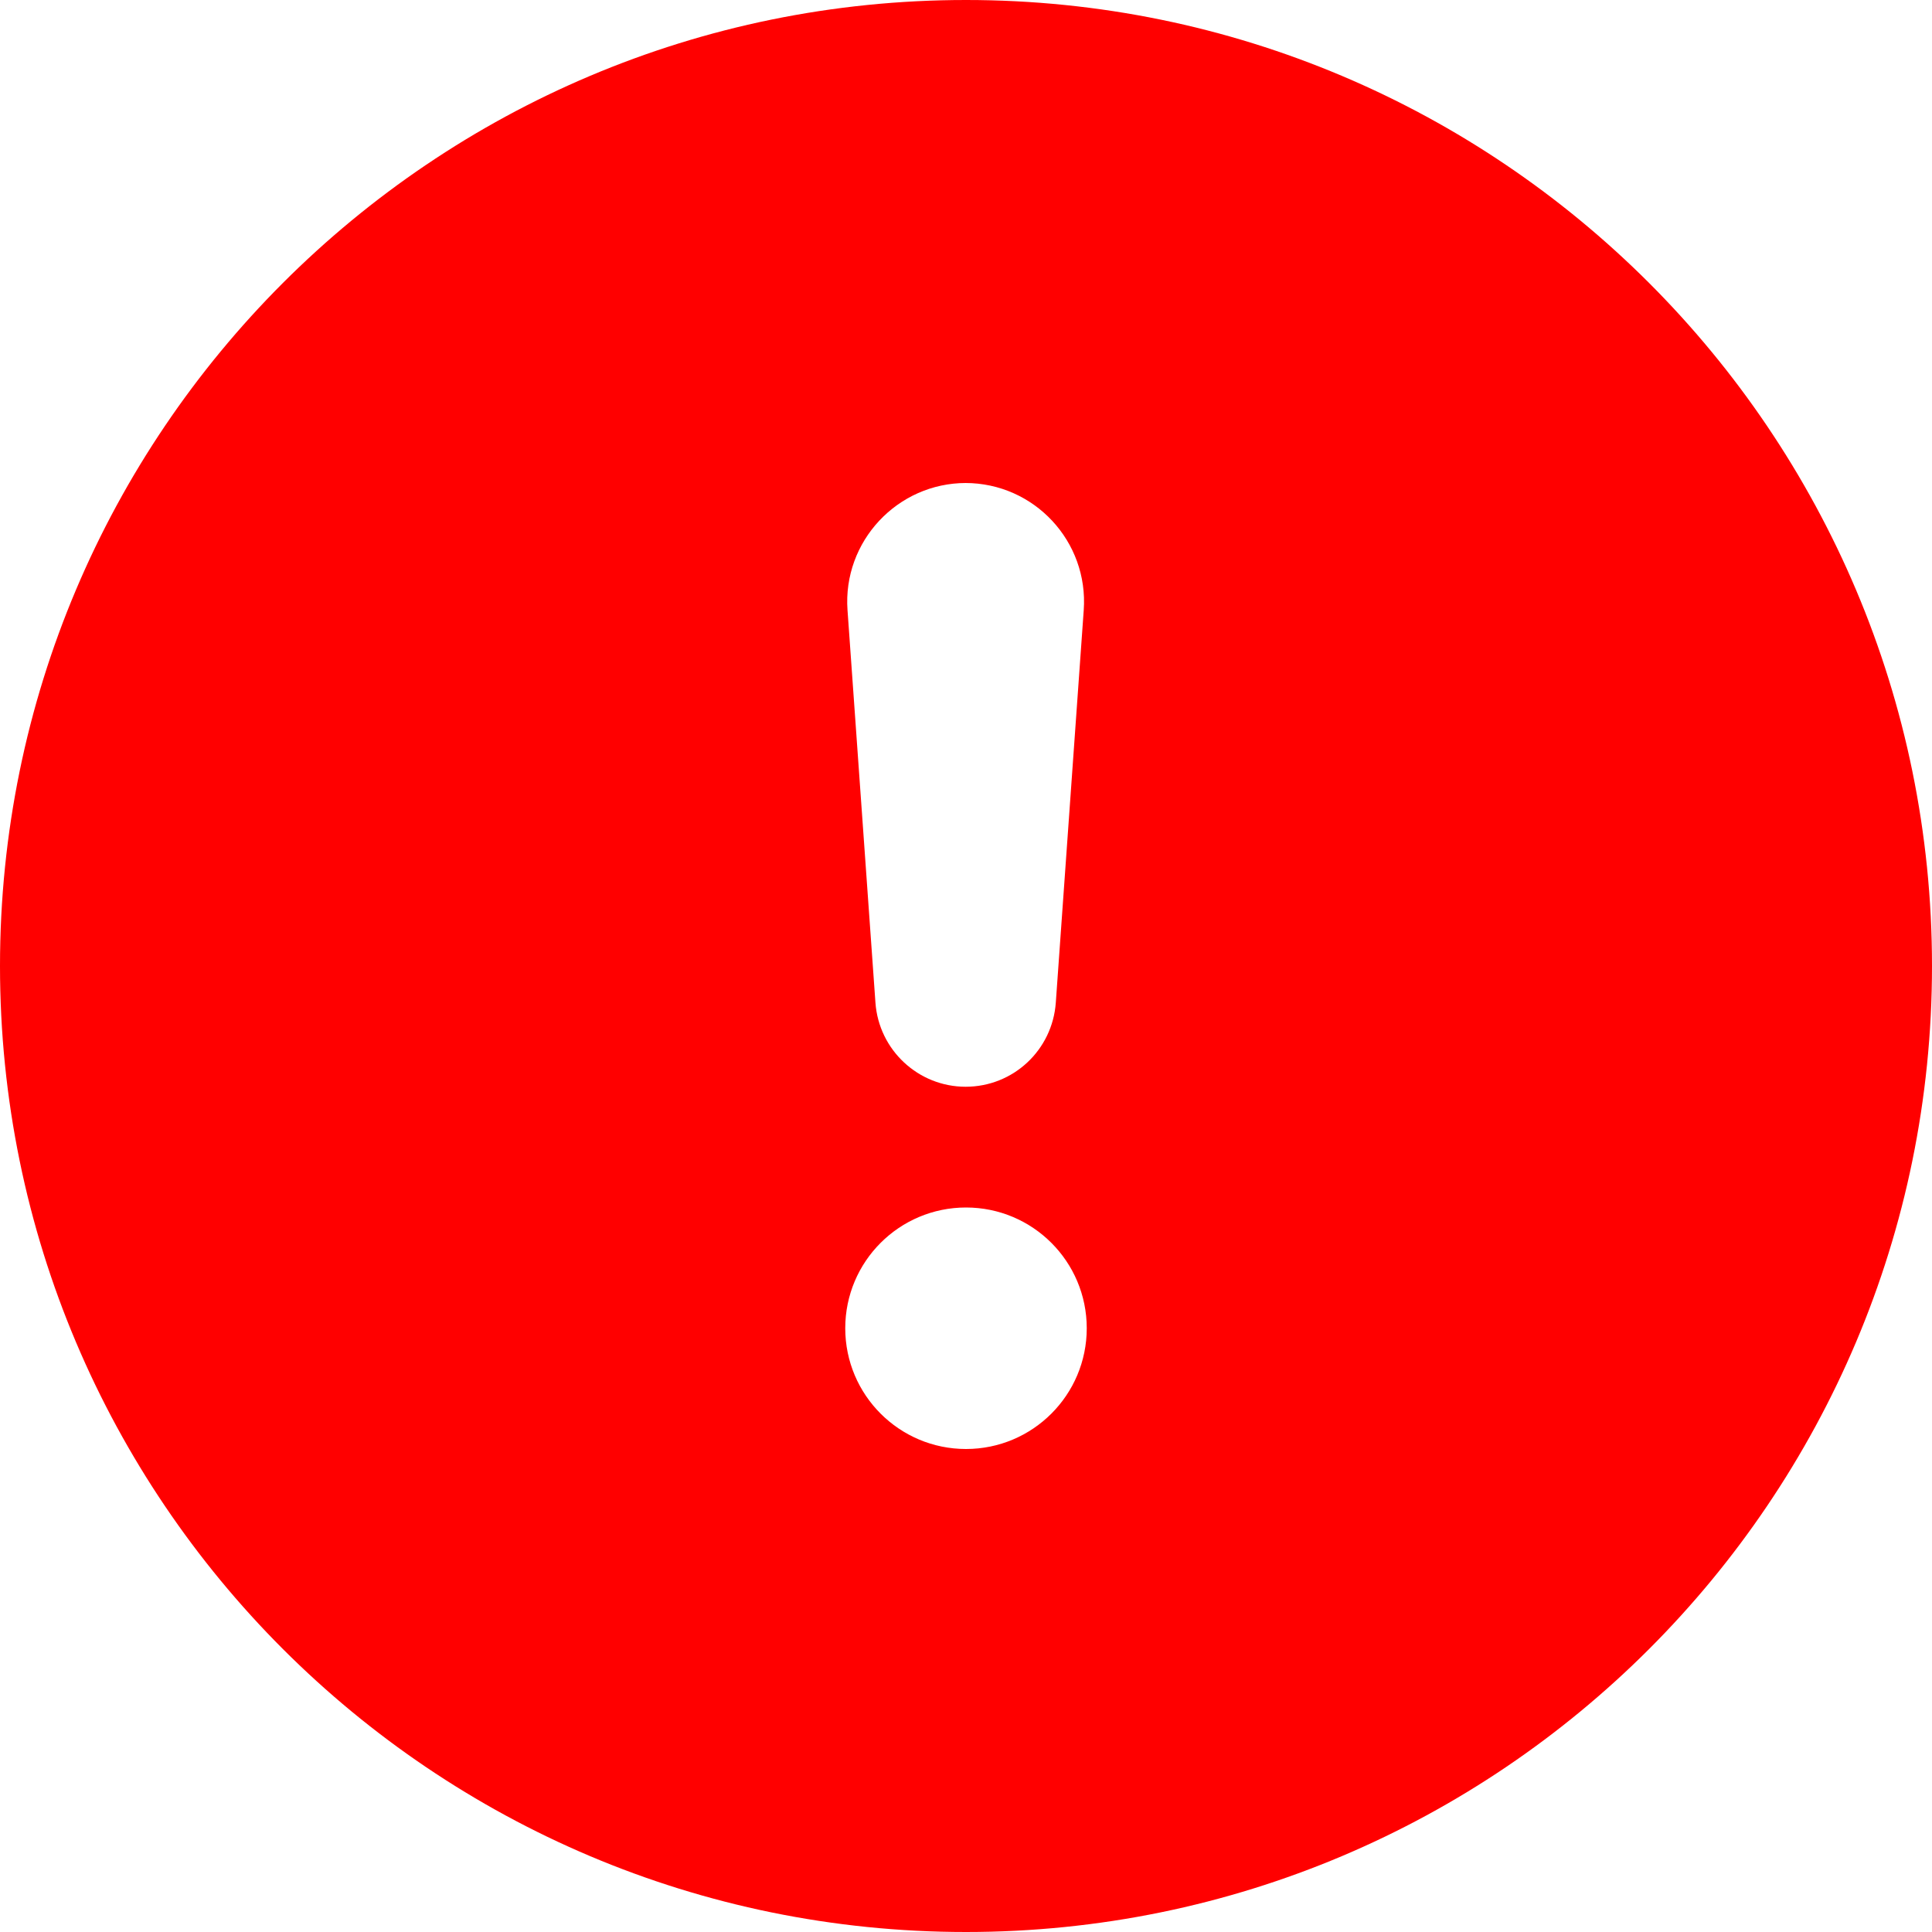
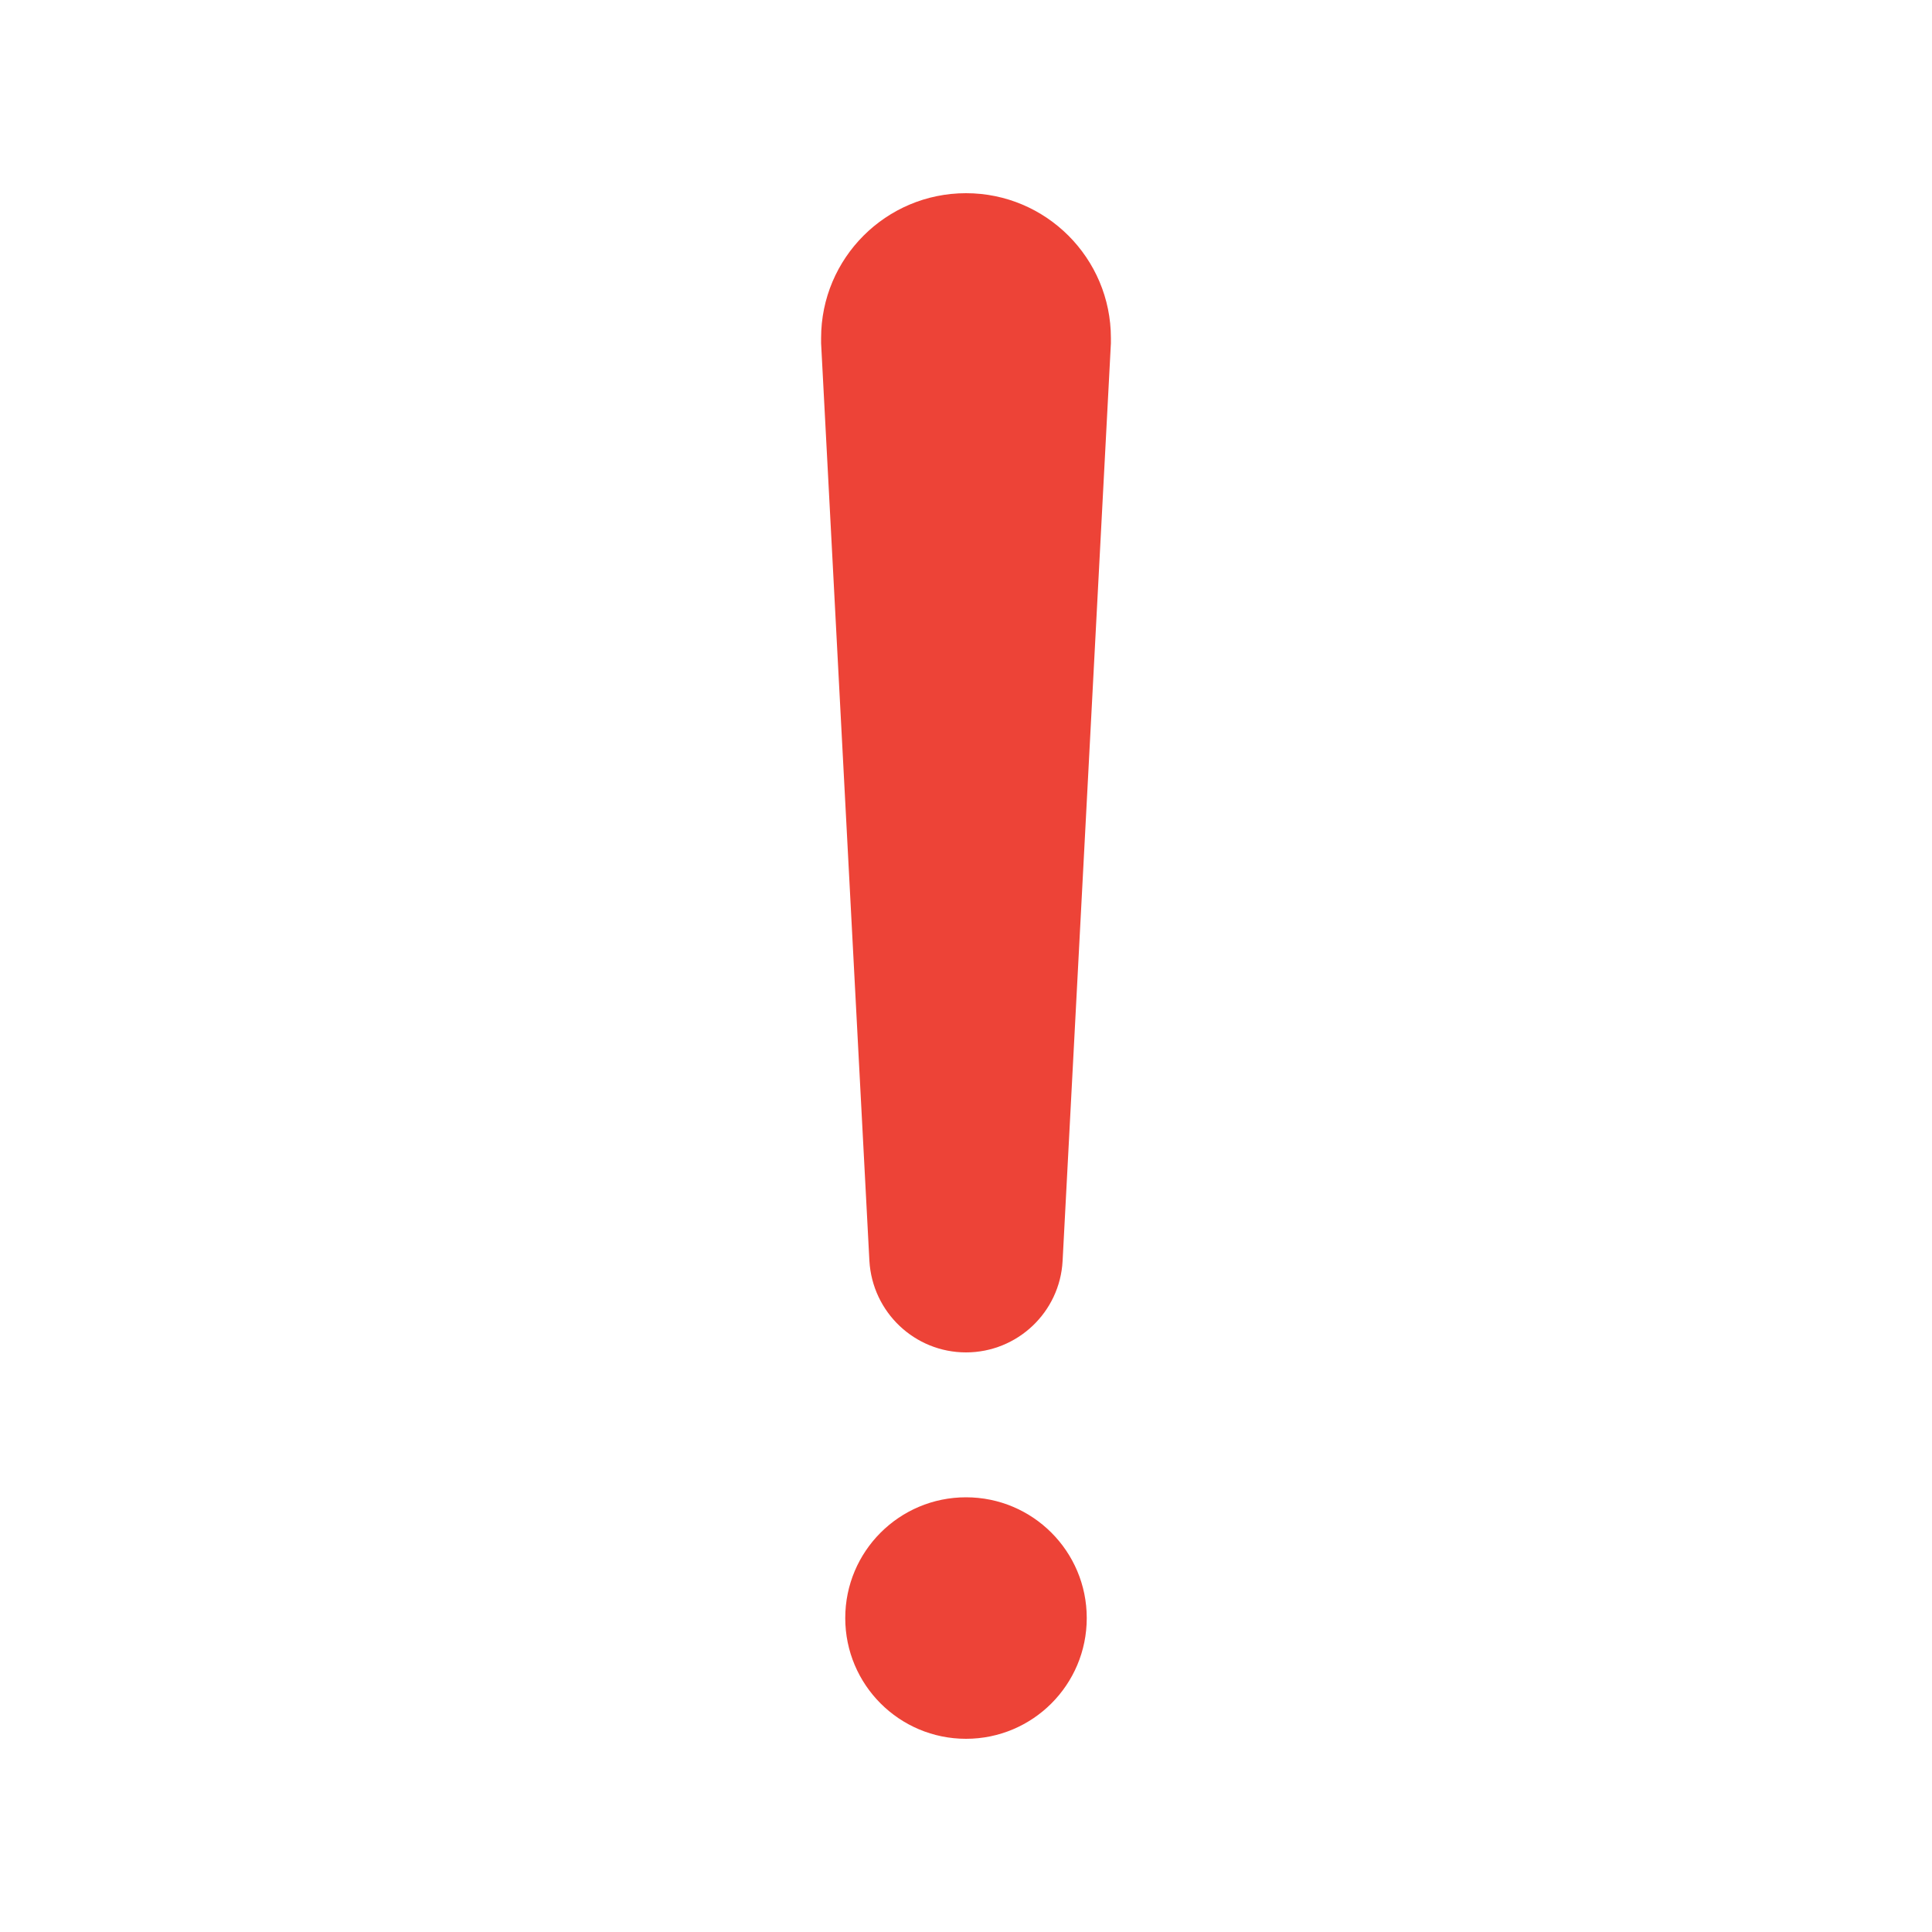
- <svg xmlns="http://www.w3.org/2000/svg" viewBox="0 0 512 512">
-   <path fill="red" d="M256 512a256 256 0 1 1 0-512 256 256 0 1 1 0 512zm0-192a32 32 0 1 0 0 64 32 32 0 1 0 0-64zm0-192c-18.2 0-32.7 15.5-31.4 33.7l7.4 104c.9 12.6 11.4 22.3 23.9 22.3 12.6 0 23-9.7 23.9-22.3l7.4-104c1.3-18.2-13.1-33.7-31.4-33.7z" />
+ <svg xmlns="http://www.w3.org/2000/svg" viewBox="0 0 640 640">
+   <path fill="#ed4337" d="M320 496C342.1 496 360 513.9 360 536C360 558.1 342.1 576 320 576C297.9 576 280 558.1 280 536C280 513.9 297.9 496 320 496zM320 64C346.5 64 368 85.5 368 112C368 112.6 368 113.1 368 113.7L352 417.7C351.1 434.7 337 448 320 448C303 448 289 434.7 288 417.7L272 113.7C272 113.1 272 112.6 272 112C272 85.5 293.5 64 320 64z" />
</svg>
